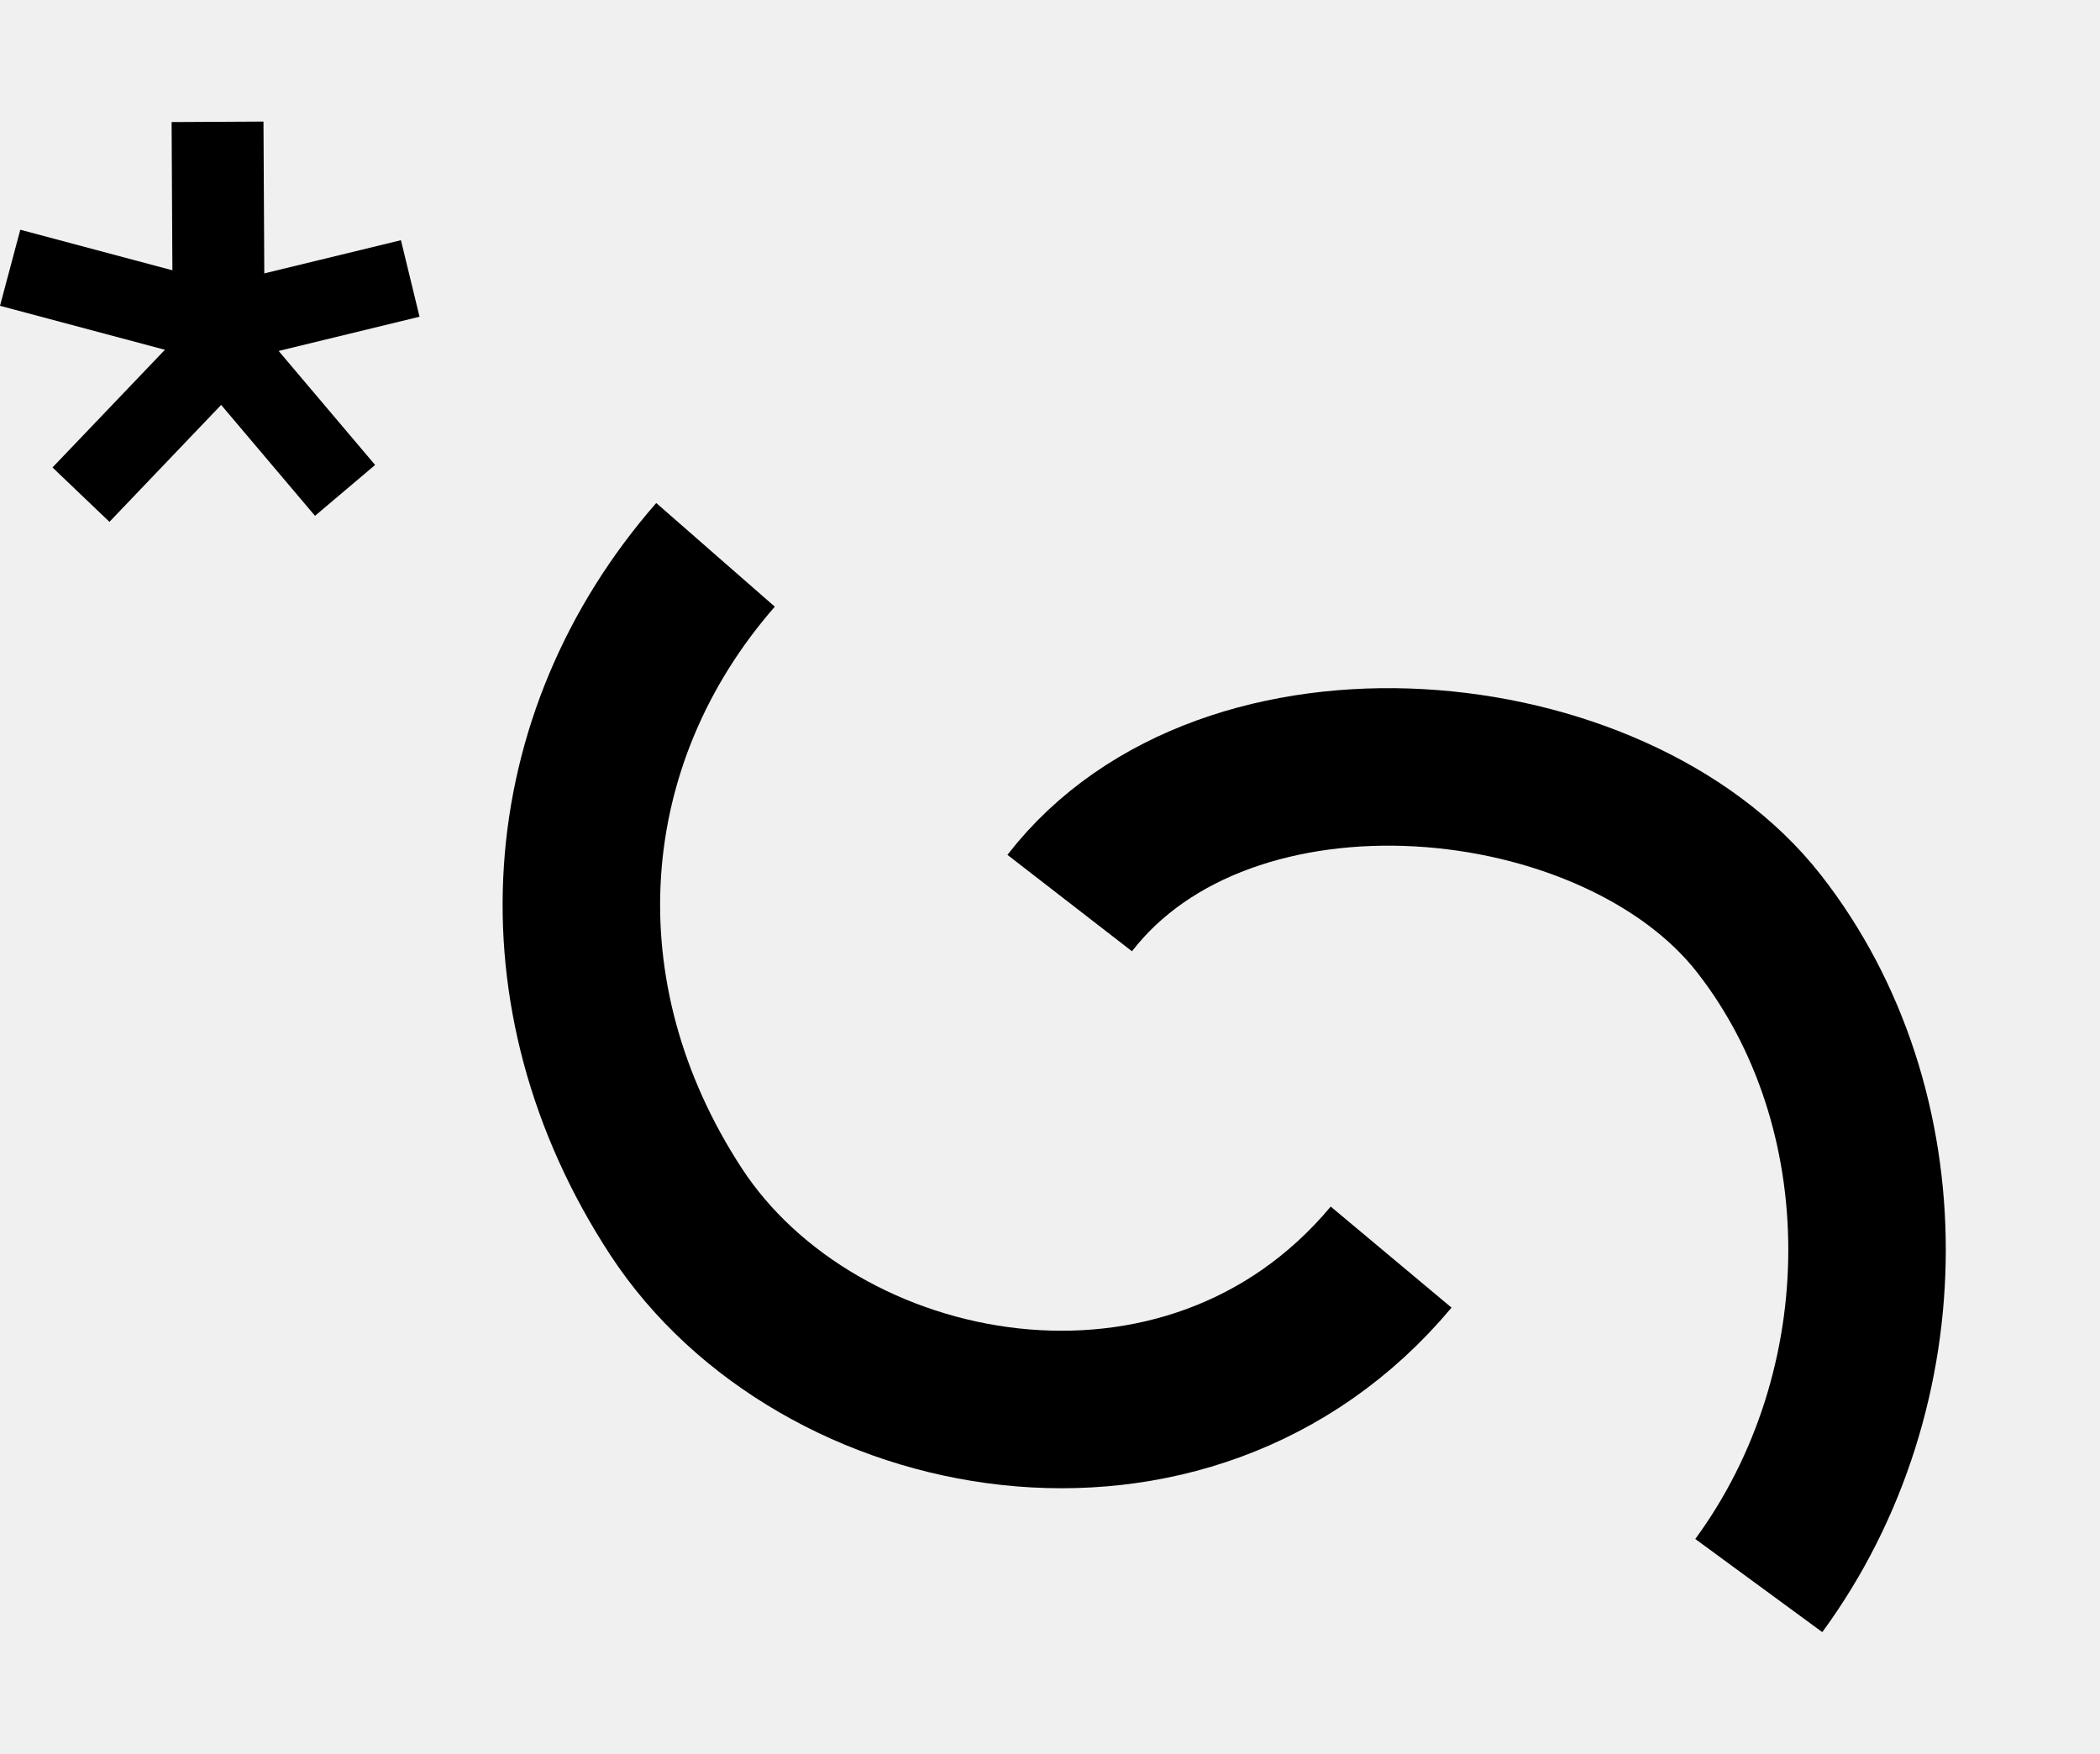
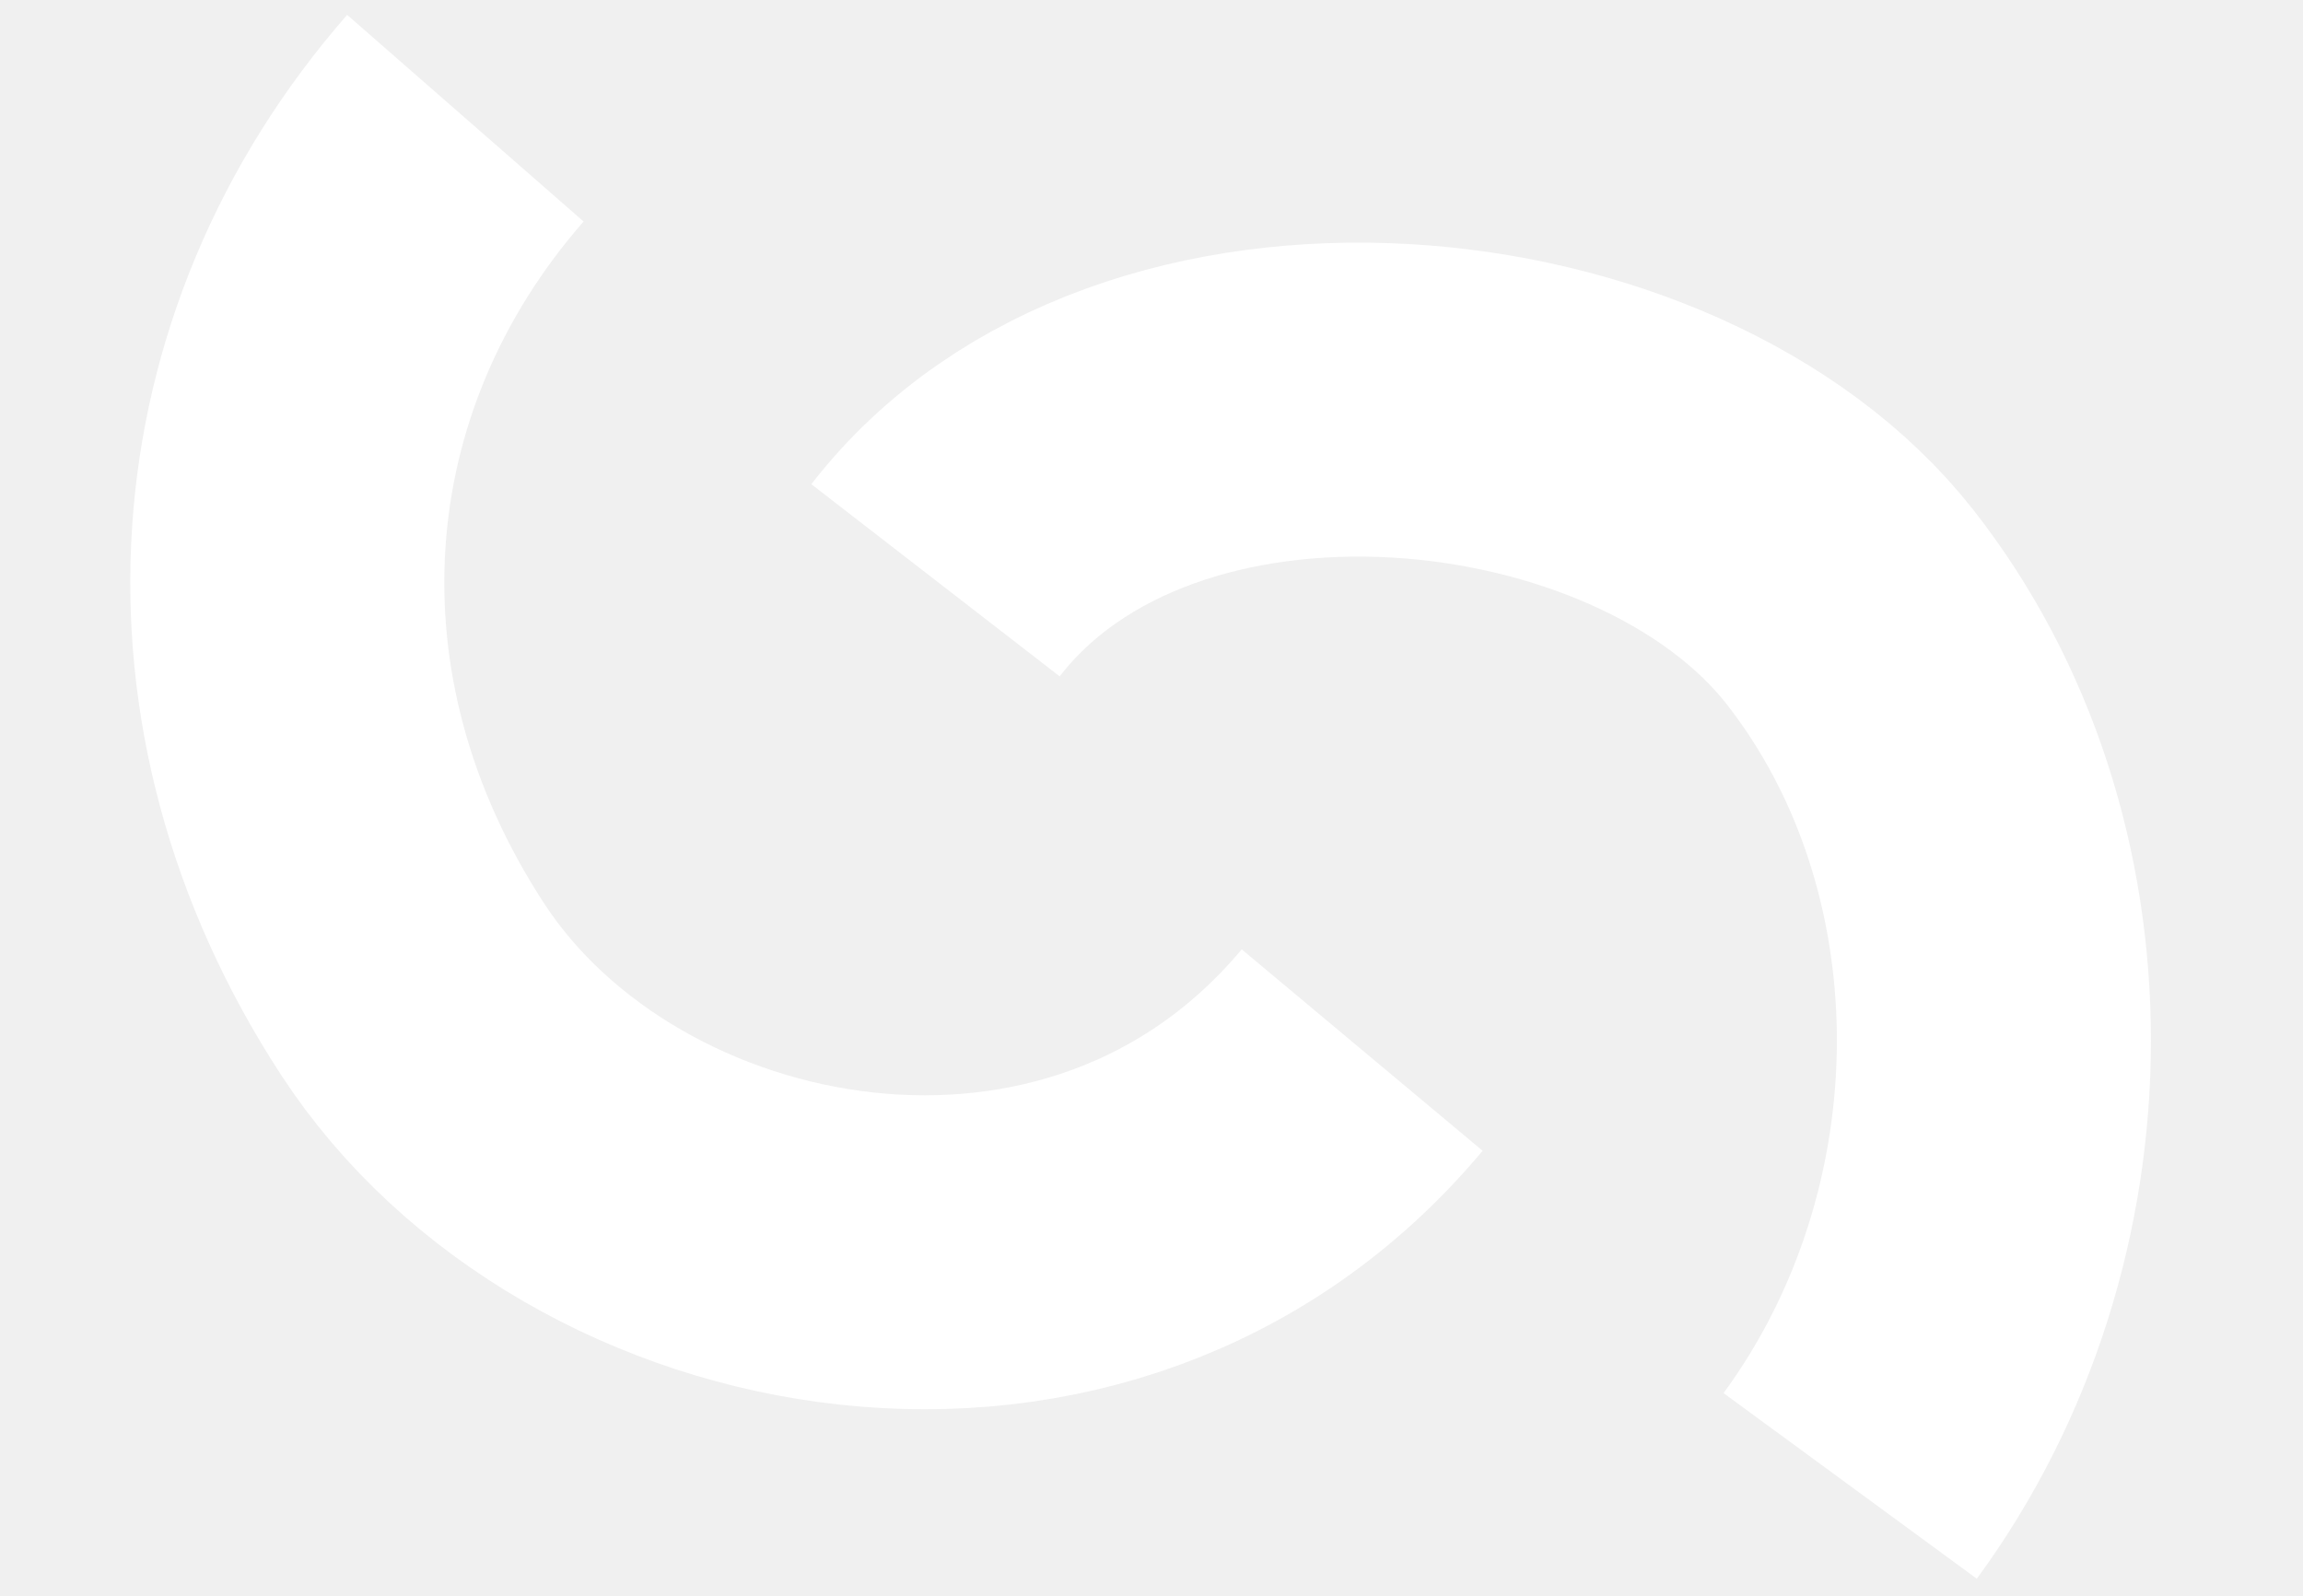
- <svg xmlns="http://www.w3.org/2000/svg" width="200" height="167" viewBox="0 0 160 117" fill="none">
-   <path d="M81.501 60.501C93.501 44.999 123 48.001 134.003 62.052C145.006 76.102 144.995 97.506 134.003 112.498" stroke="currentColor" stroke-width="12" />
-   <path d="M105.991 87.475C90.496 106.003 62.278 100.5 51.501 83.999C40.724 67.498 42.281 47.968 54.516 33.972" stroke="currentColor" stroke-width="12" />
-   <line x1="0.773" y1="12.101" x2="15.773" y2="16.101" stroke="currentColor" stroke-width="6" />
-   <line x1="15.29" y1="16.062" x2="26.29" y2="29.062" stroke="currentColor" stroke-width="6" />
-   <line x1="17.933" y1="17.072" x2="6.169" y2="29.386" stroke="currentColor" stroke-width="6" />
-   <line x1="31.256" y1="12.915" x2="14.708" y2="16.935" stroke="currentColor" stroke-width="6" />
-   <line x1="16.575" y1="0.981" x2="16.654" y2="15.847" stroke="currentColor" stroke-width="7" />
+ <svg xmlns="http://www.w3.org/2000/svg" width="88" height="61" viewBox="0 0 88 61" fill="none">
+   <path d="M35.747 22.179C43.735 11.859 63.373 13.857 70.698 23.211C78.023 32.565 78.016 46.813 70.698 56.794" stroke="white" stroke-width="12" />
+   <path d="M52.05 40.135C41.735 52.469 22.95 48.806 15.775 37.821C8.601 26.836 9.637 13.835 17.782 4.517" stroke="white" stroke-width="12" />
</svg>
